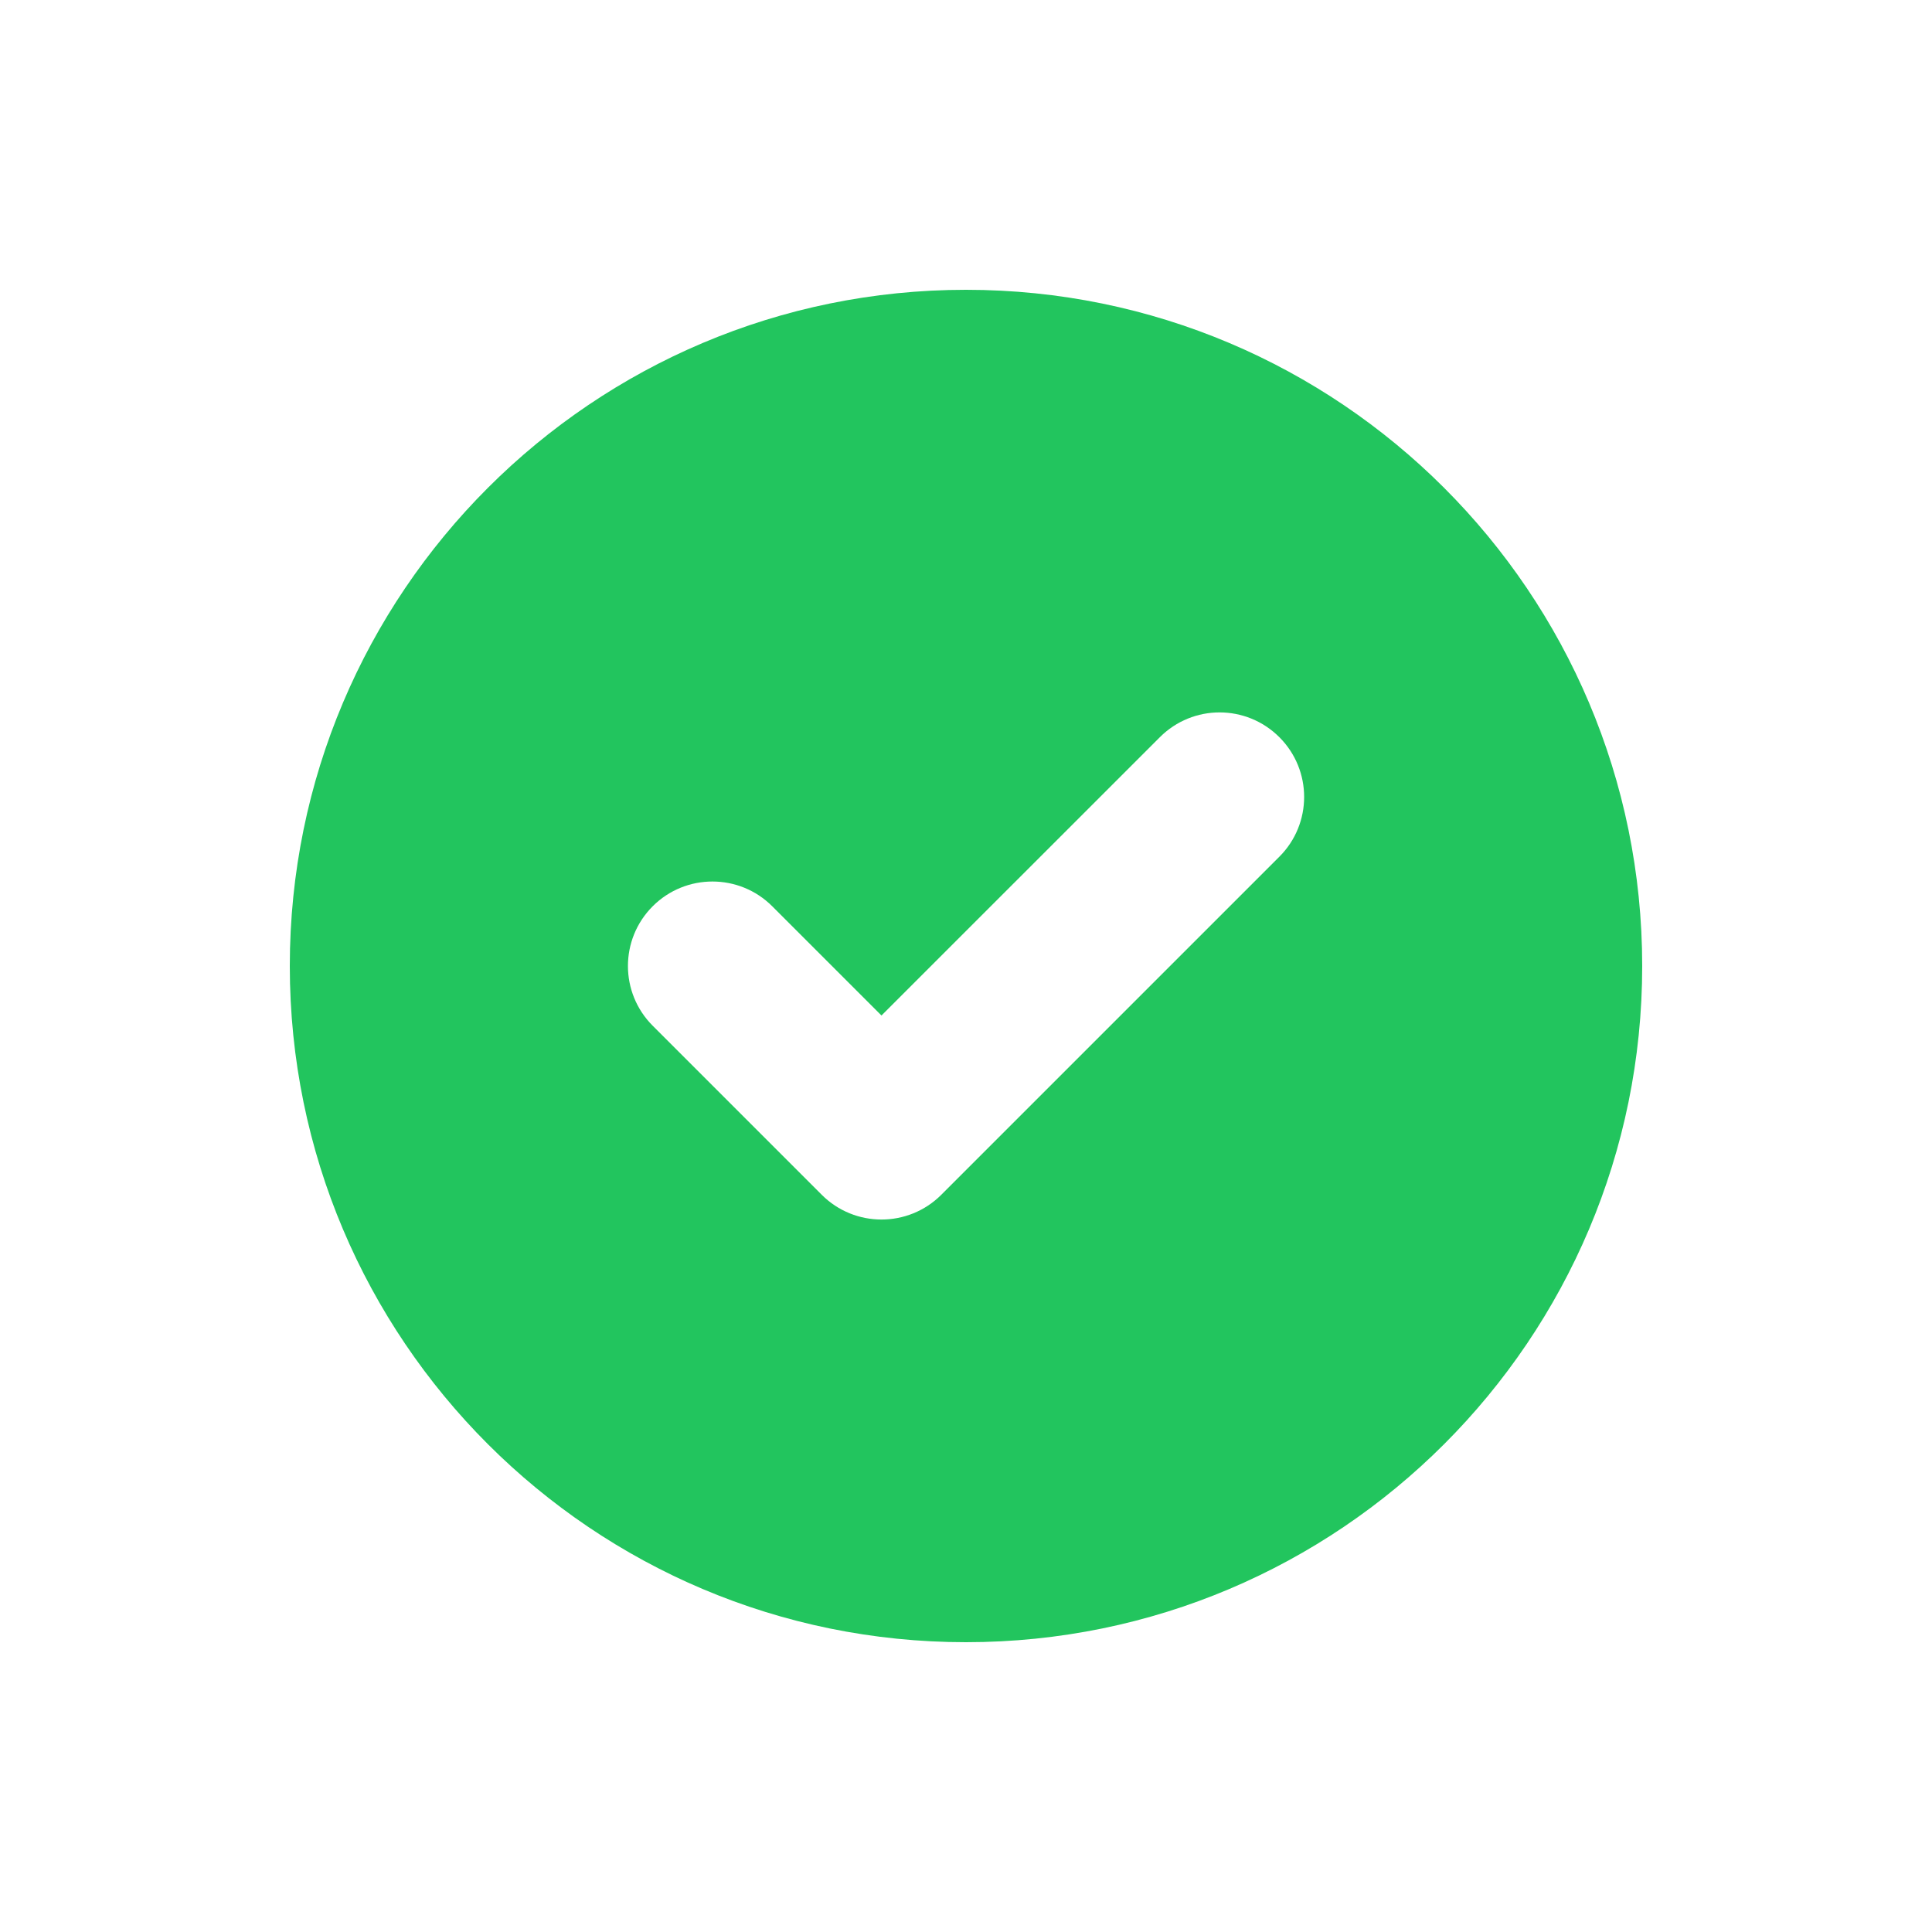
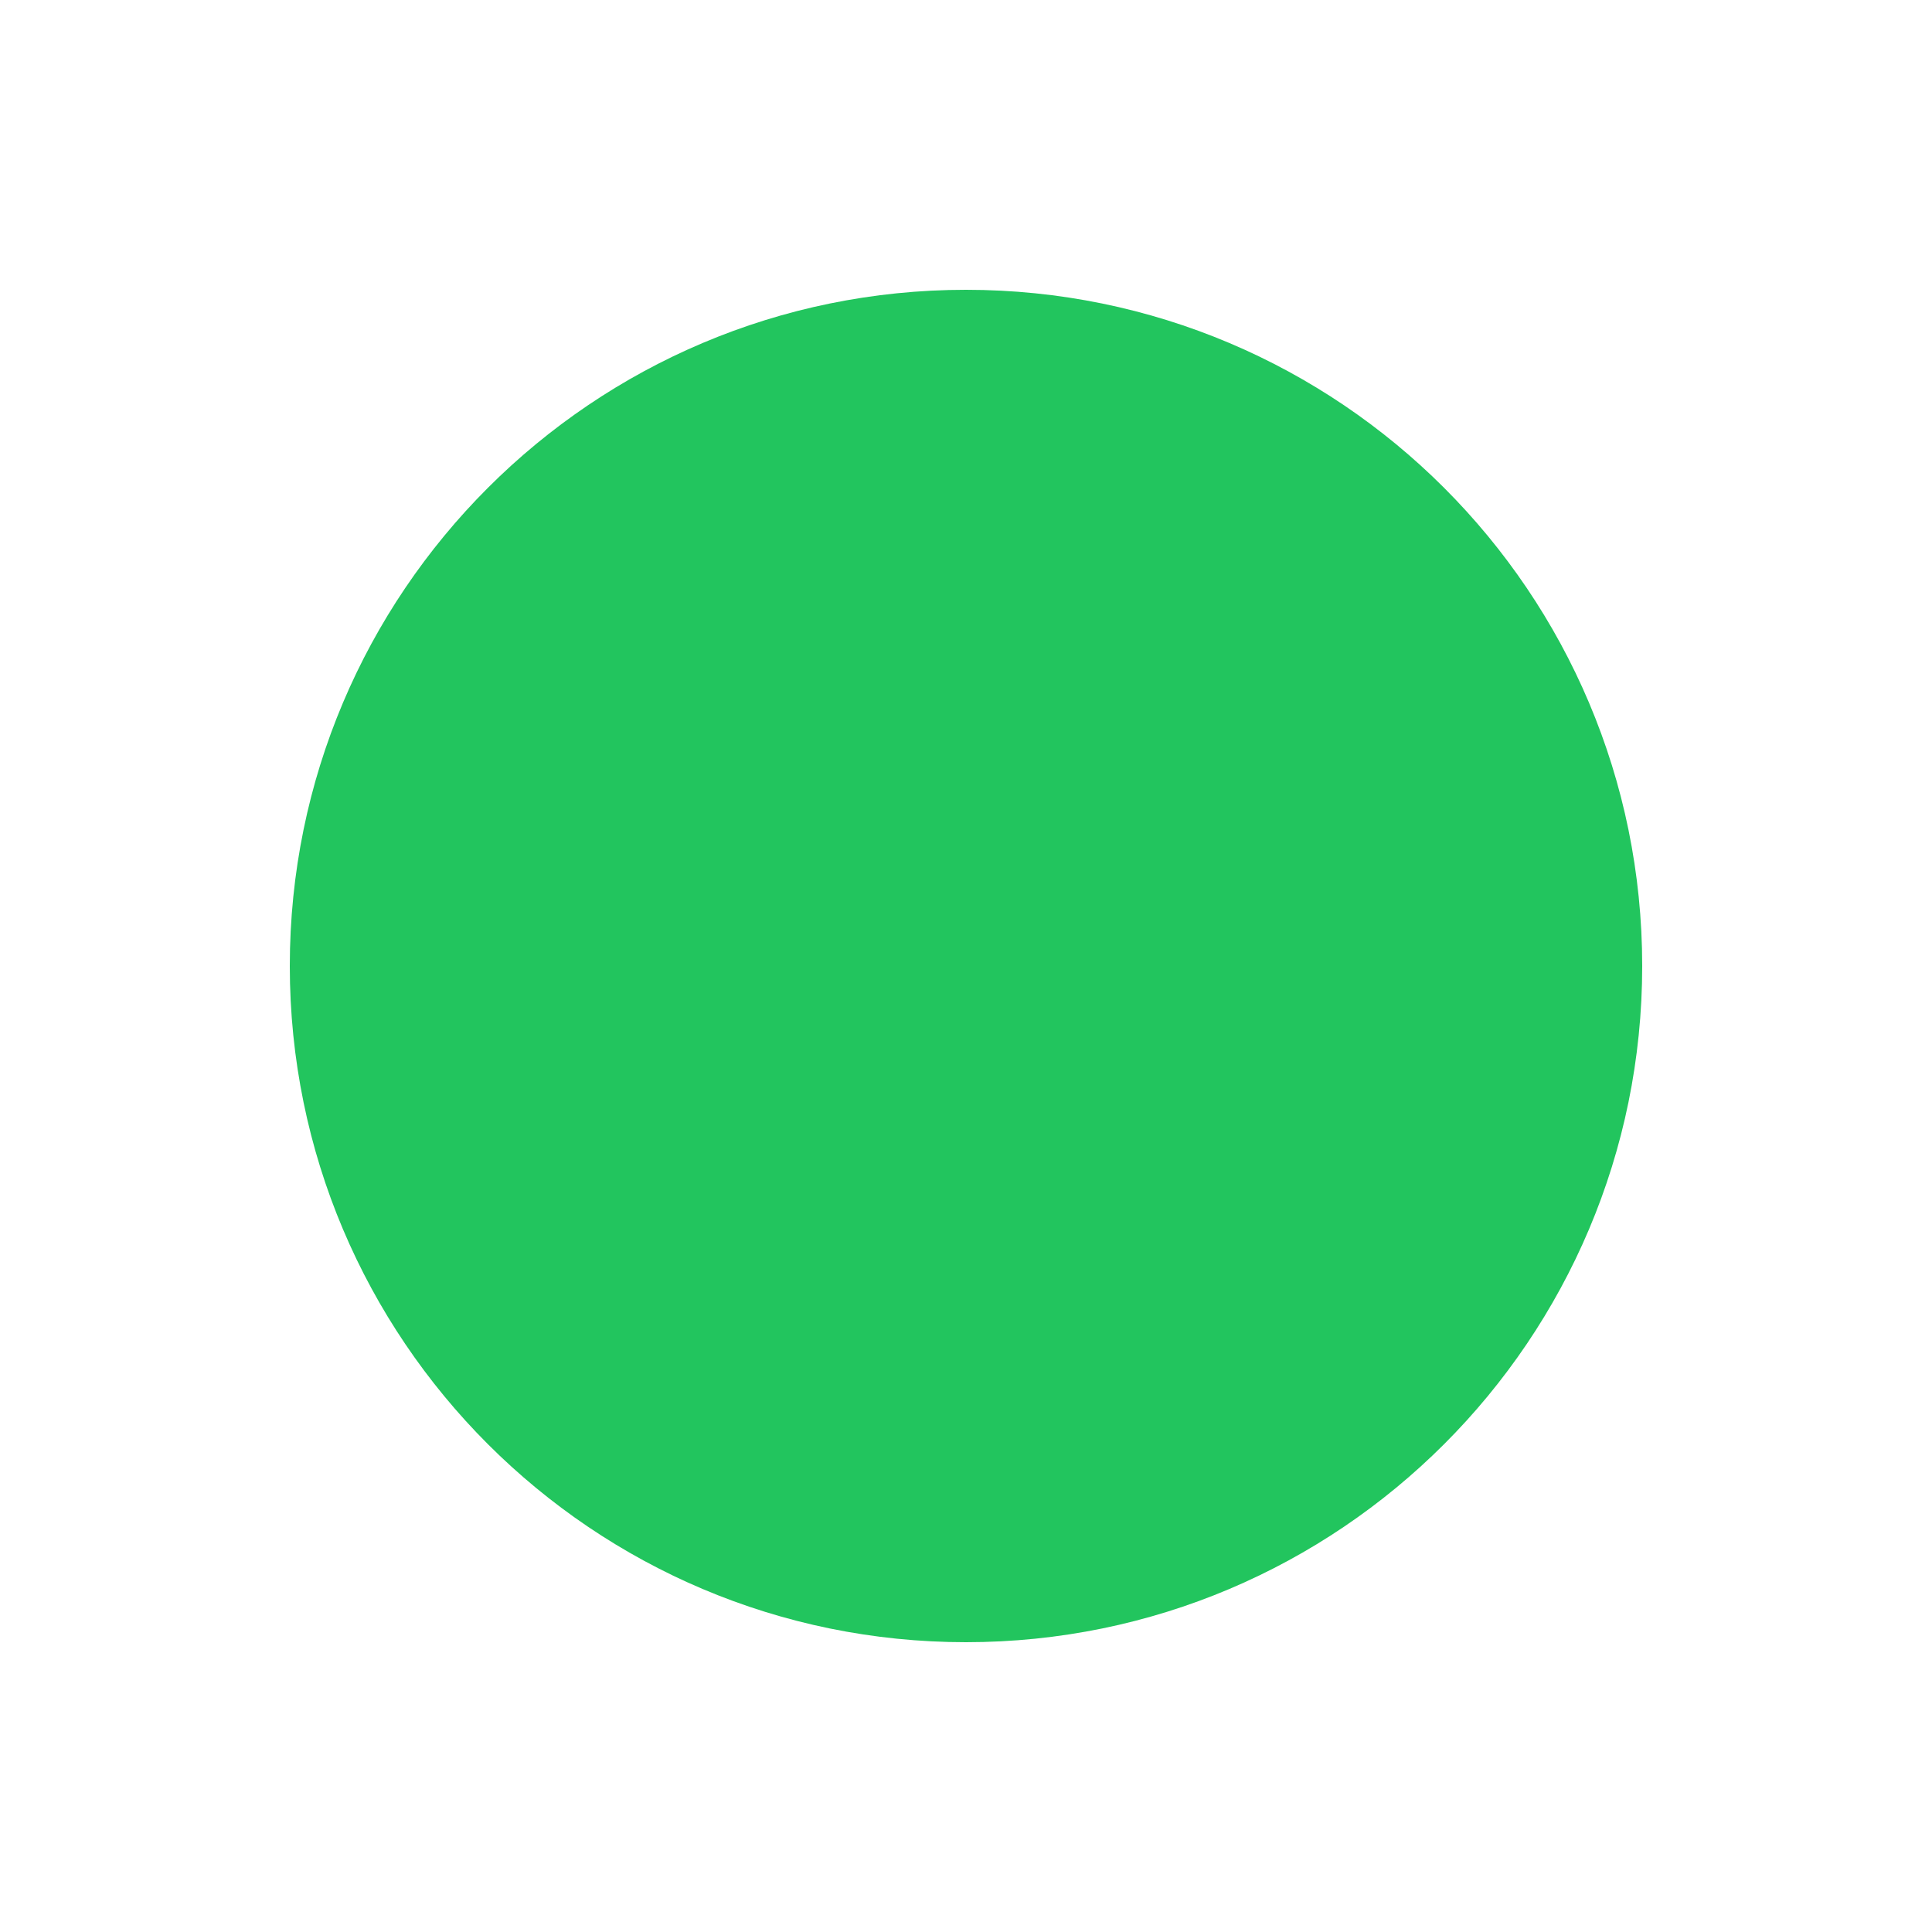
<svg xmlns="http://www.w3.org/2000/svg" width="24" height="24" viewBox="0 0 24 24" fill="none">
-   <path fill-rule="evenodd" clip-rule="evenodd" d="M12 20.4C16.639 20.4 20.4 16.639 20.4 12C20.4 7.361 16.639 3.6 12 3.6C7.361 3.6 3.6 7.361 3.6 12C3.6 16.639 7.361 20.4 12 20.4ZM15.893 10.642C16.303 10.232 16.303 9.568 15.893 9.158C15.482 8.747 14.818 8.747 14.408 9.158L10.95 12.615L9.593 11.258C9.183 10.848 8.518 10.848 8.108 11.258C7.698 11.668 7.698 12.332 8.108 12.742L10.208 14.842C10.618 15.252 11.283 15.252 11.693 14.842L15.893 10.642Z" fill="#22C55E" />
+   <path fillRule="evenodd" clipRule="evenodd" d="M12 20.4C16.639 20.4 20.4 16.639 20.4 12C20.4 7.361 16.639 3.6 12 3.6C7.361 3.6 3.6 7.361 3.6 12C3.6 16.639 7.361 20.4 12 20.4ZM15.893 10.642C16.303 10.232 16.303 9.568 15.893 9.158C15.482 8.747 14.818 8.747 14.408 9.158L10.95 12.615L9.593 11.258C9.183 10.848 8.518 10.848 8.108 11.258C7.698 11.668 7.698 12.332 8.108 12.742L10.208 14.842C10.618 15.252 11.283 15.252 11.693 14.842L15.893 10.642Z" fill="#22C55E" />
</svg>
